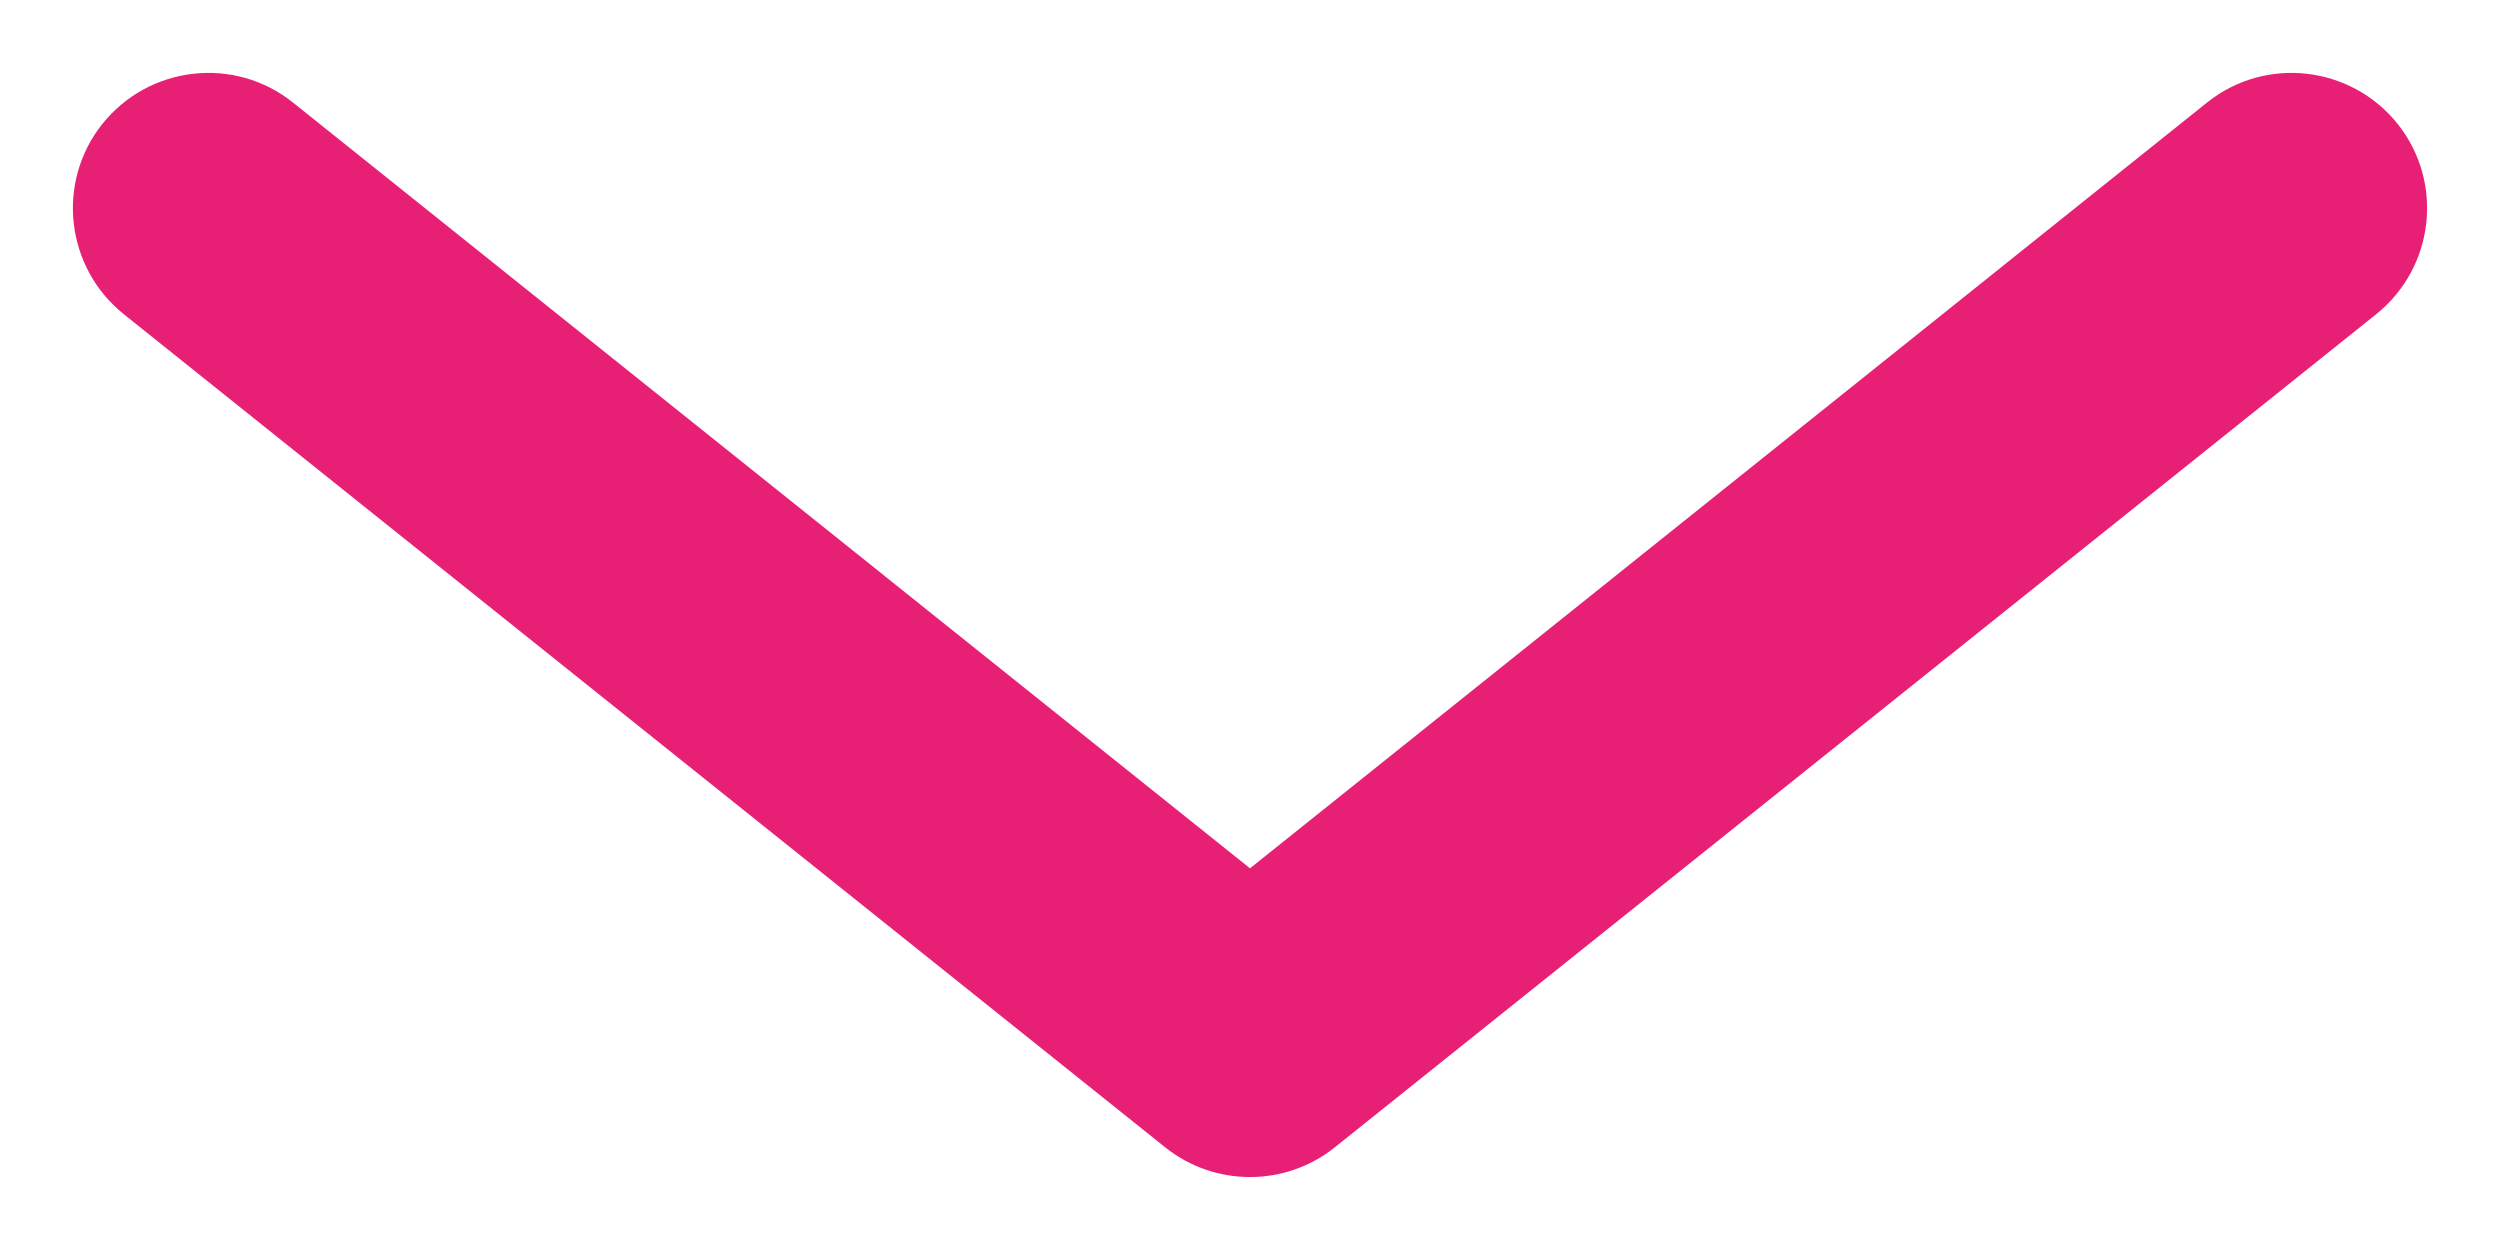
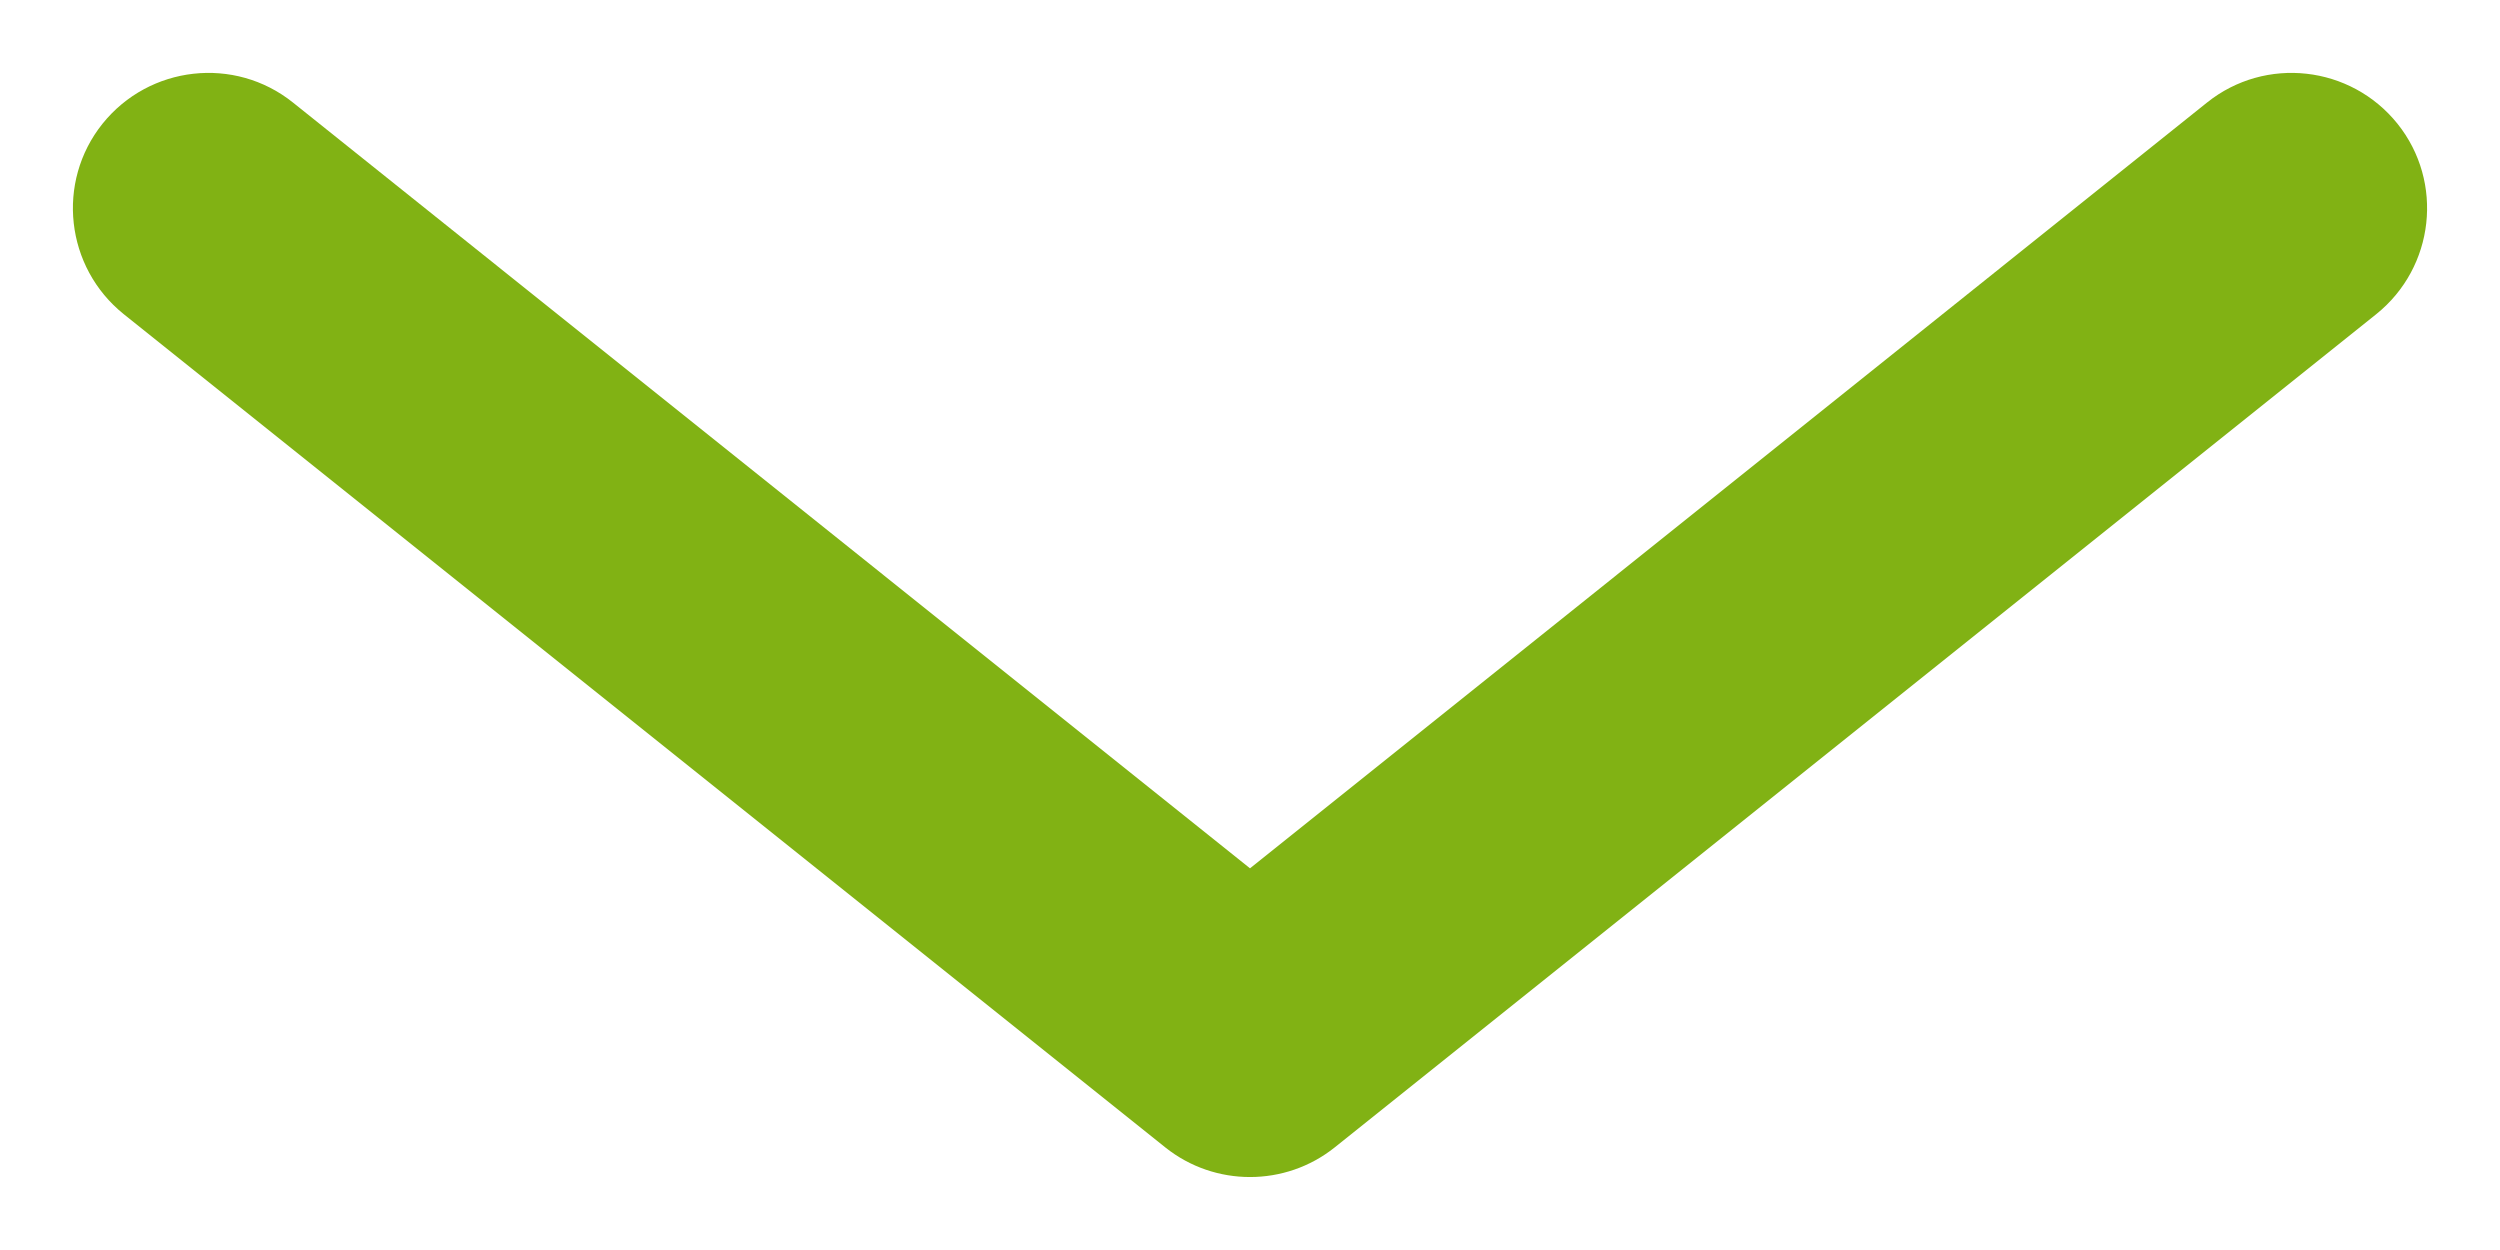
<svg xmlns="http://www.w3.org/2000/svg" width="12px" height="6px" viewBox="0 0 12 6" version="1.1">
  <g id="✅--Done" stroke="none" stroke-width="1" fill="none" fill-rule="evenodd">
-     <g id="02-01-dashboard" transform="translate(-1203, -1379)" fill="#E72076" fill-rule="nonzero">
+     <g id="02-01-dashboard" transform="translate(-1203, -1379)" fill="#81B214" fill-rule="nonzero">
      <g id="Group-20" transform="translate(828, 704)">
        <g id="Group-21" transform="translate(230, 664)">
          <path d="M155.594,11.492 C155.874,11.268 156.283,11.314 156.508,11.594 C156.732,11.874 156.686,12.283 156.406,12.508 L151.406,16.508 C151.169,16.697 150.831,16.697 150.594,16.508 L145.594,12.508 C145.314,12.283 145.268,11.874 145.492,11.594 C145.717,11.314 146.126,11.268 146.406,11.492 L151,15.168 L155.594,11.492 Z" id="Path-7" />
        </g>
      </g>
    </g>
  </g>
</svg>
